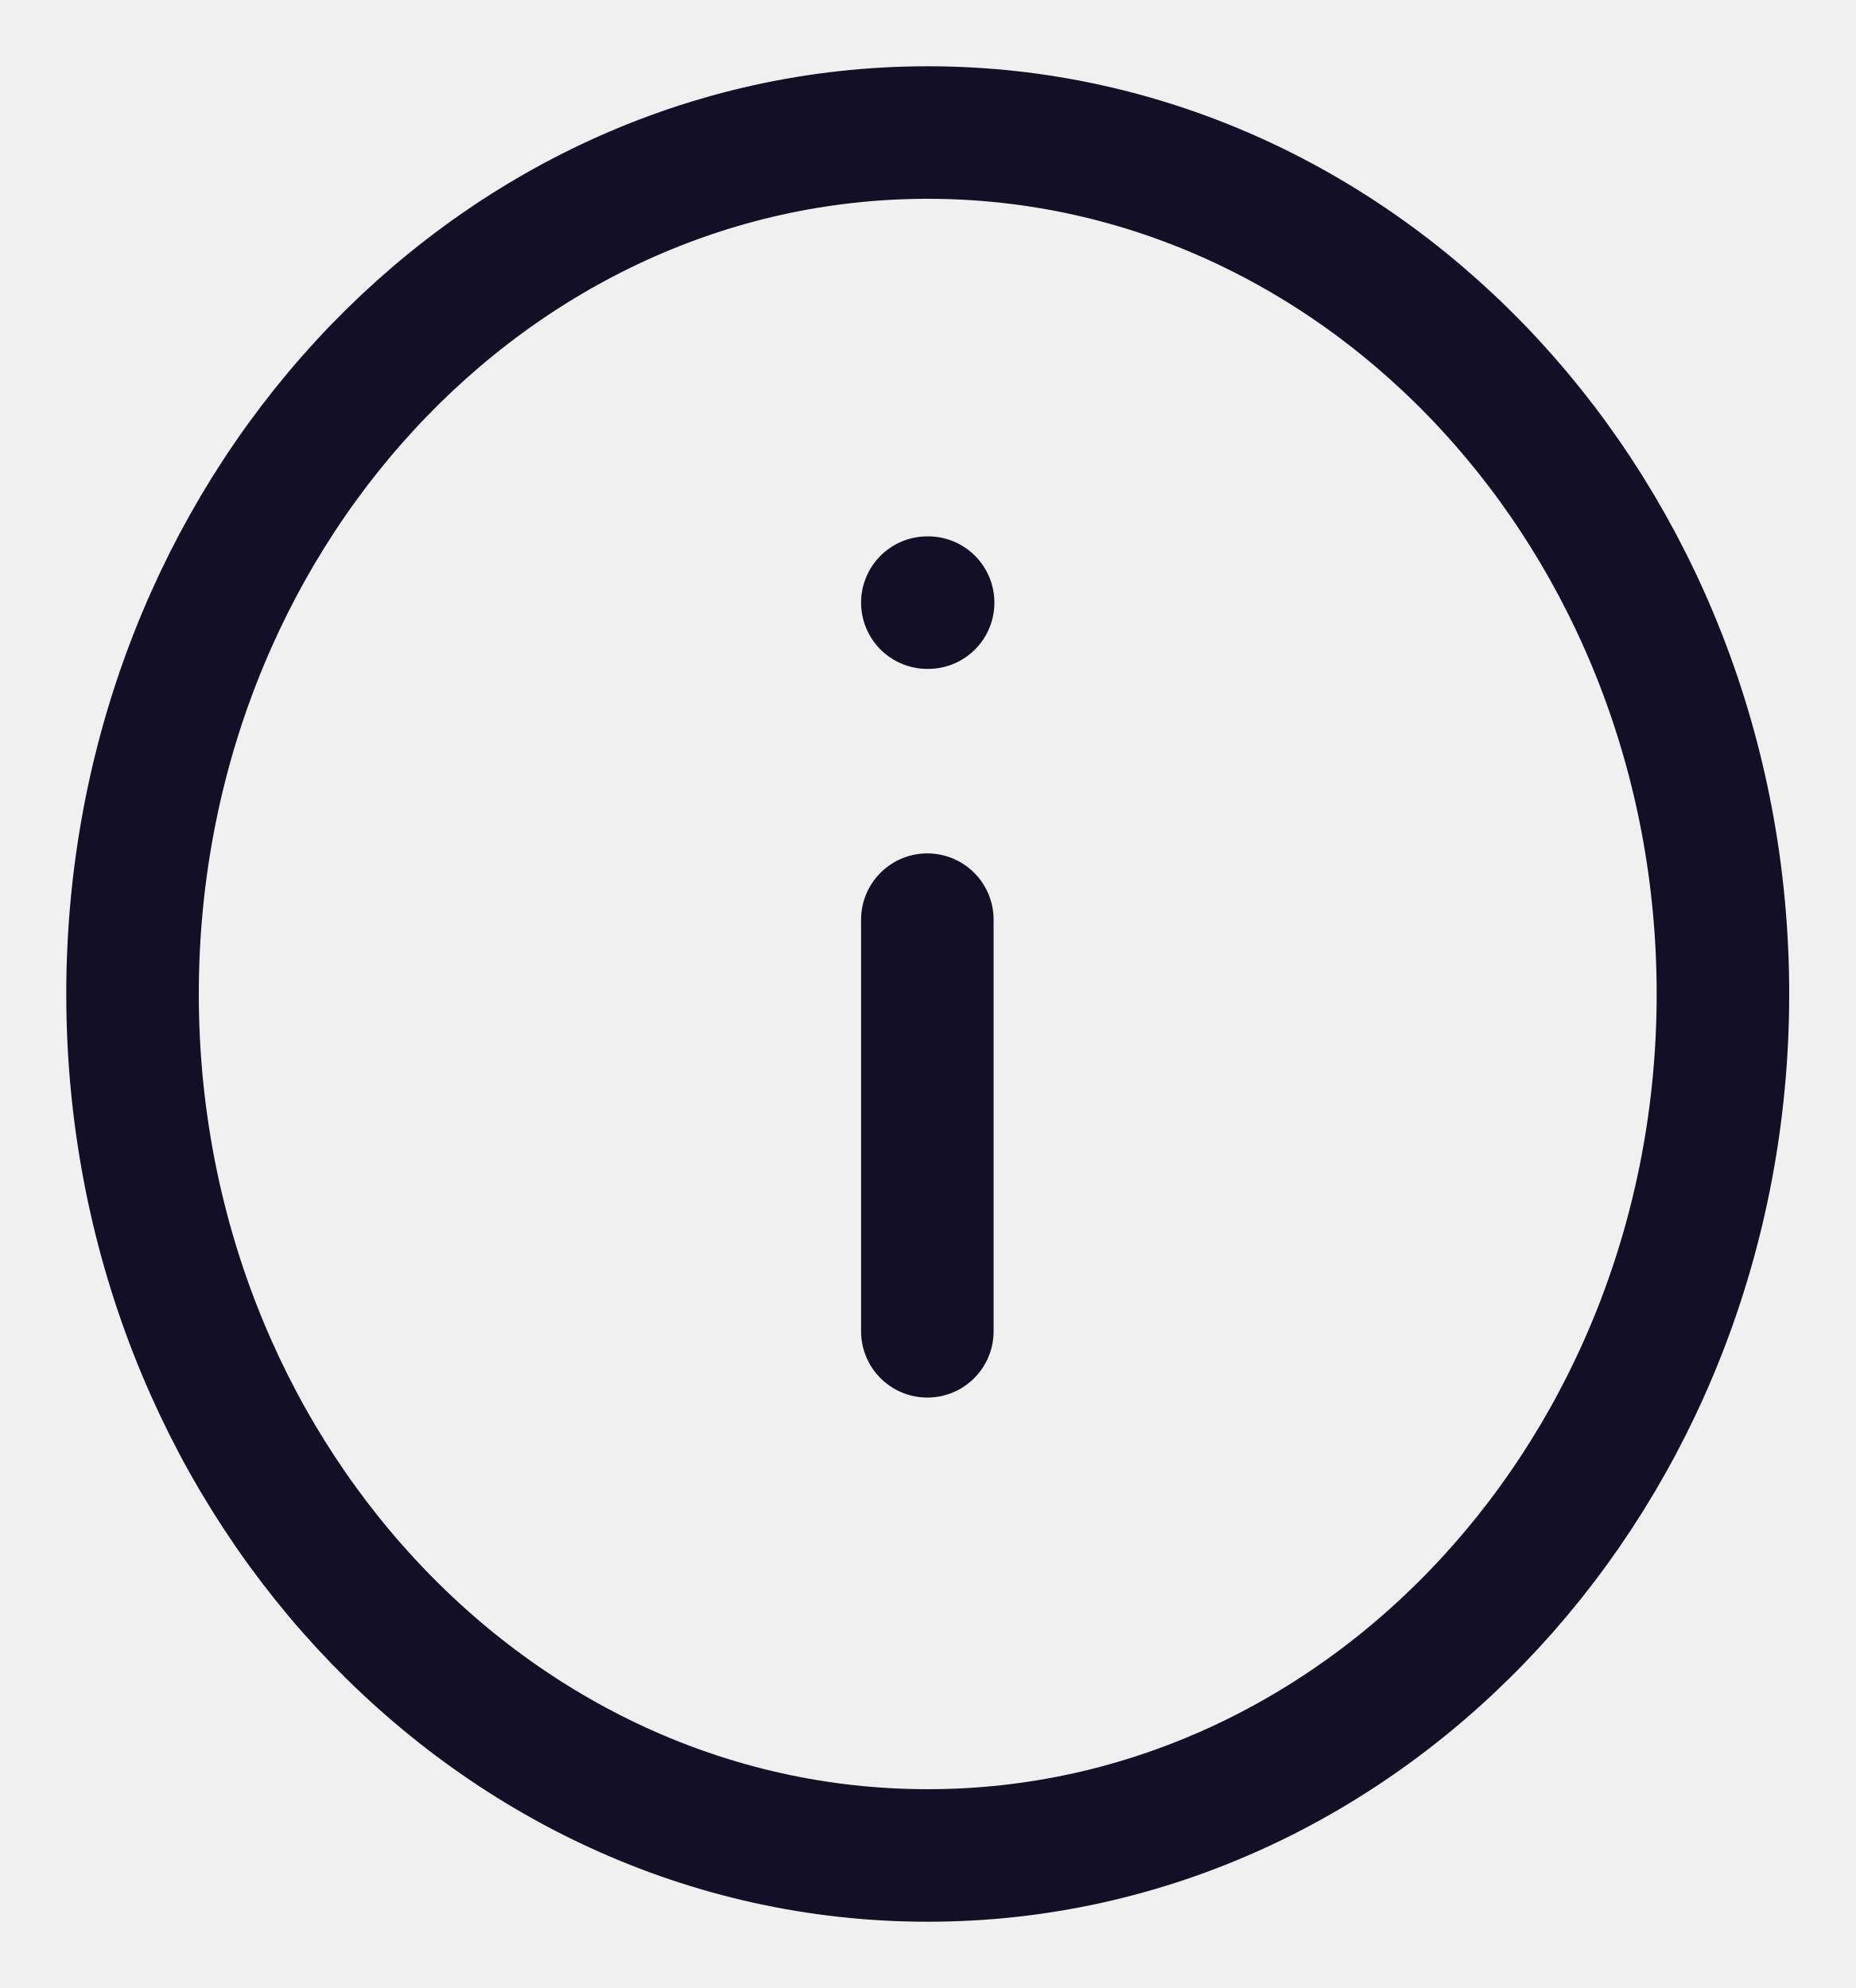
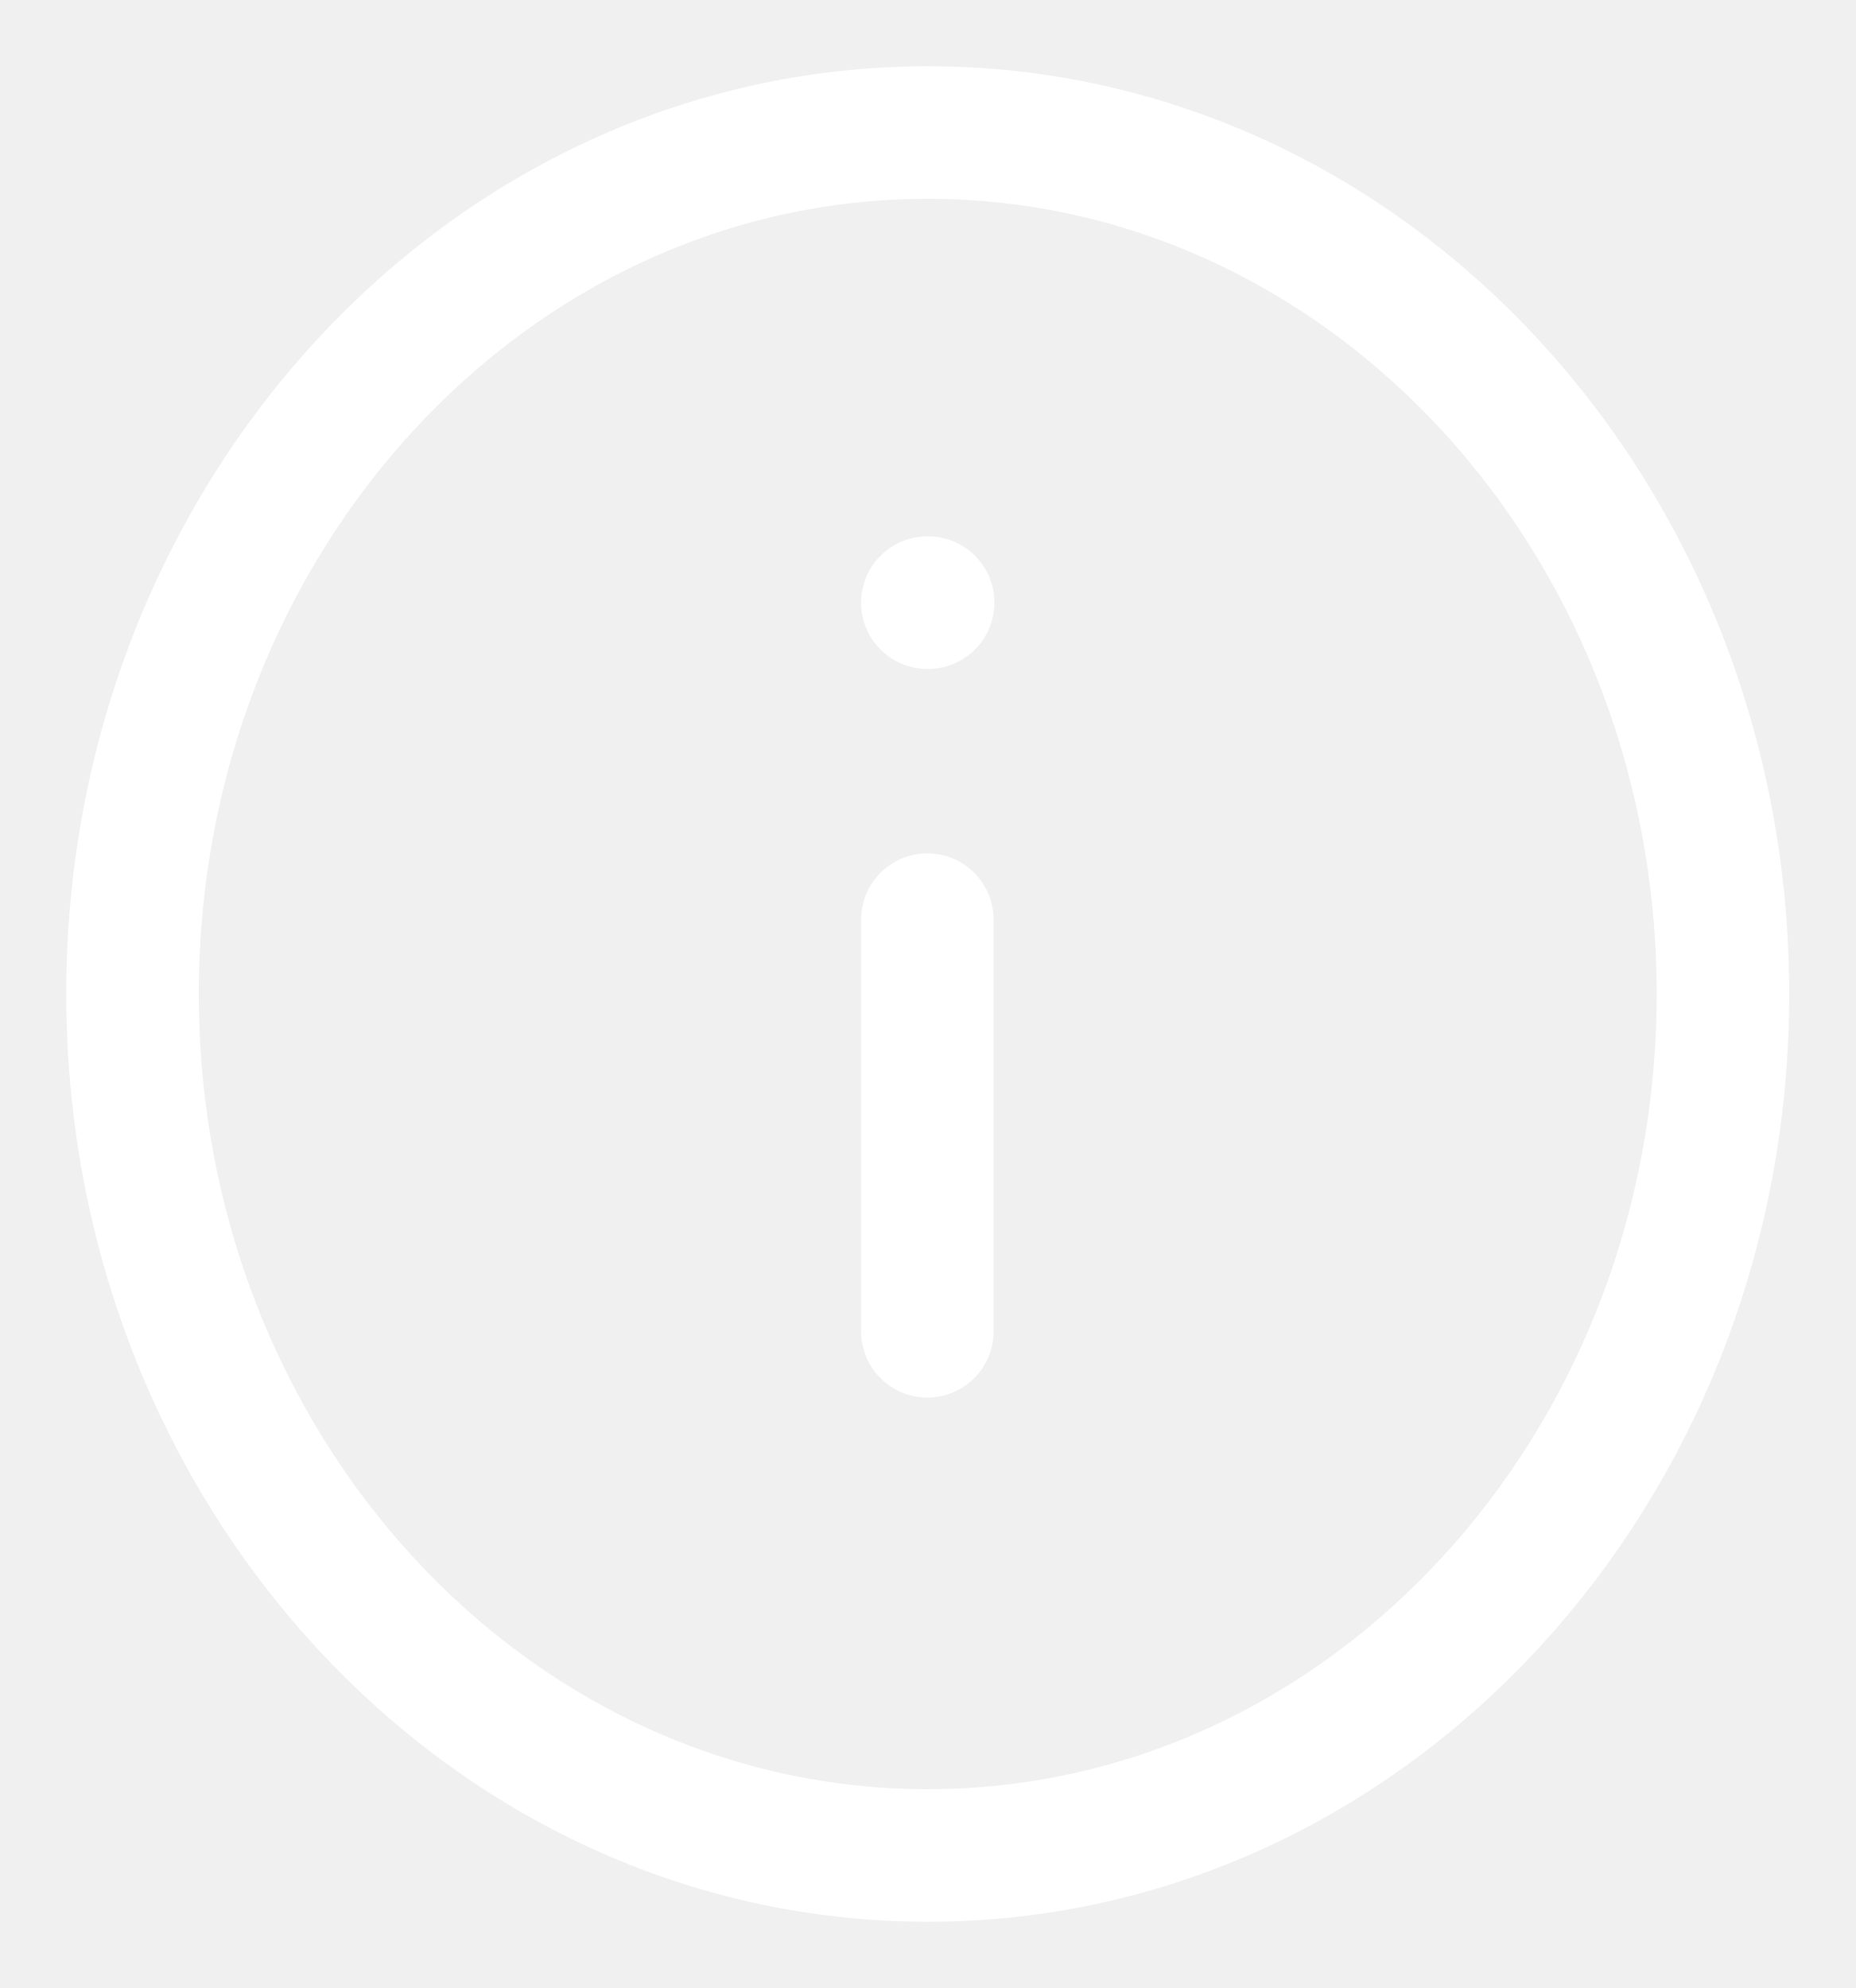
<svg xmlns="http://www.w3.org/2000/svg" width="14" height="15" viewBox="0 0 14 15" fill="none">
-   <path fill-rule="evenodd" clip-rule="evenodd" d="M7 1C10.313 1 13 3.91 13 7.5C13 11.089 10.313 14 7 14C3.686 14 1 11.089 1 7.5C1 3.91 3.686 1 7 1Z" stroke="#130F26" stroke-linecap="round" stroke-linejoin="round" />
-   <path d="M6.997 6.939V10.045" stroke="#130F26" stroke-linecap="round" stroke-linejoin="round" />
-   <path d="M6.997 4.547H7.003" stroke="#130F26" stroke-linecap="round" stroke-linejoin="round" />
+   <path fill-rule="evenodd" clip-rule="evenodd" d="M7 1C10.313 1 13 3.91 13 7.5C13 11.089 10.313 14 7 14C3.686 14 1 11.089 1 7.5C1 3.91 3.686 1 7 1Z" stroke="#FFFFFF" stroke-linecap="round" stroke-linejoin="round" />
+   <path d="M6.997 6.939V10.045" stroke="#FFFFFF" stroke-linecap="round" stroke-linejoin="round" />
+   <path d="M6.997 4.547H7.003" stroke="#FFFFFF" stroke-linecap="round" stroke-linejoin="round" />
</svg>
